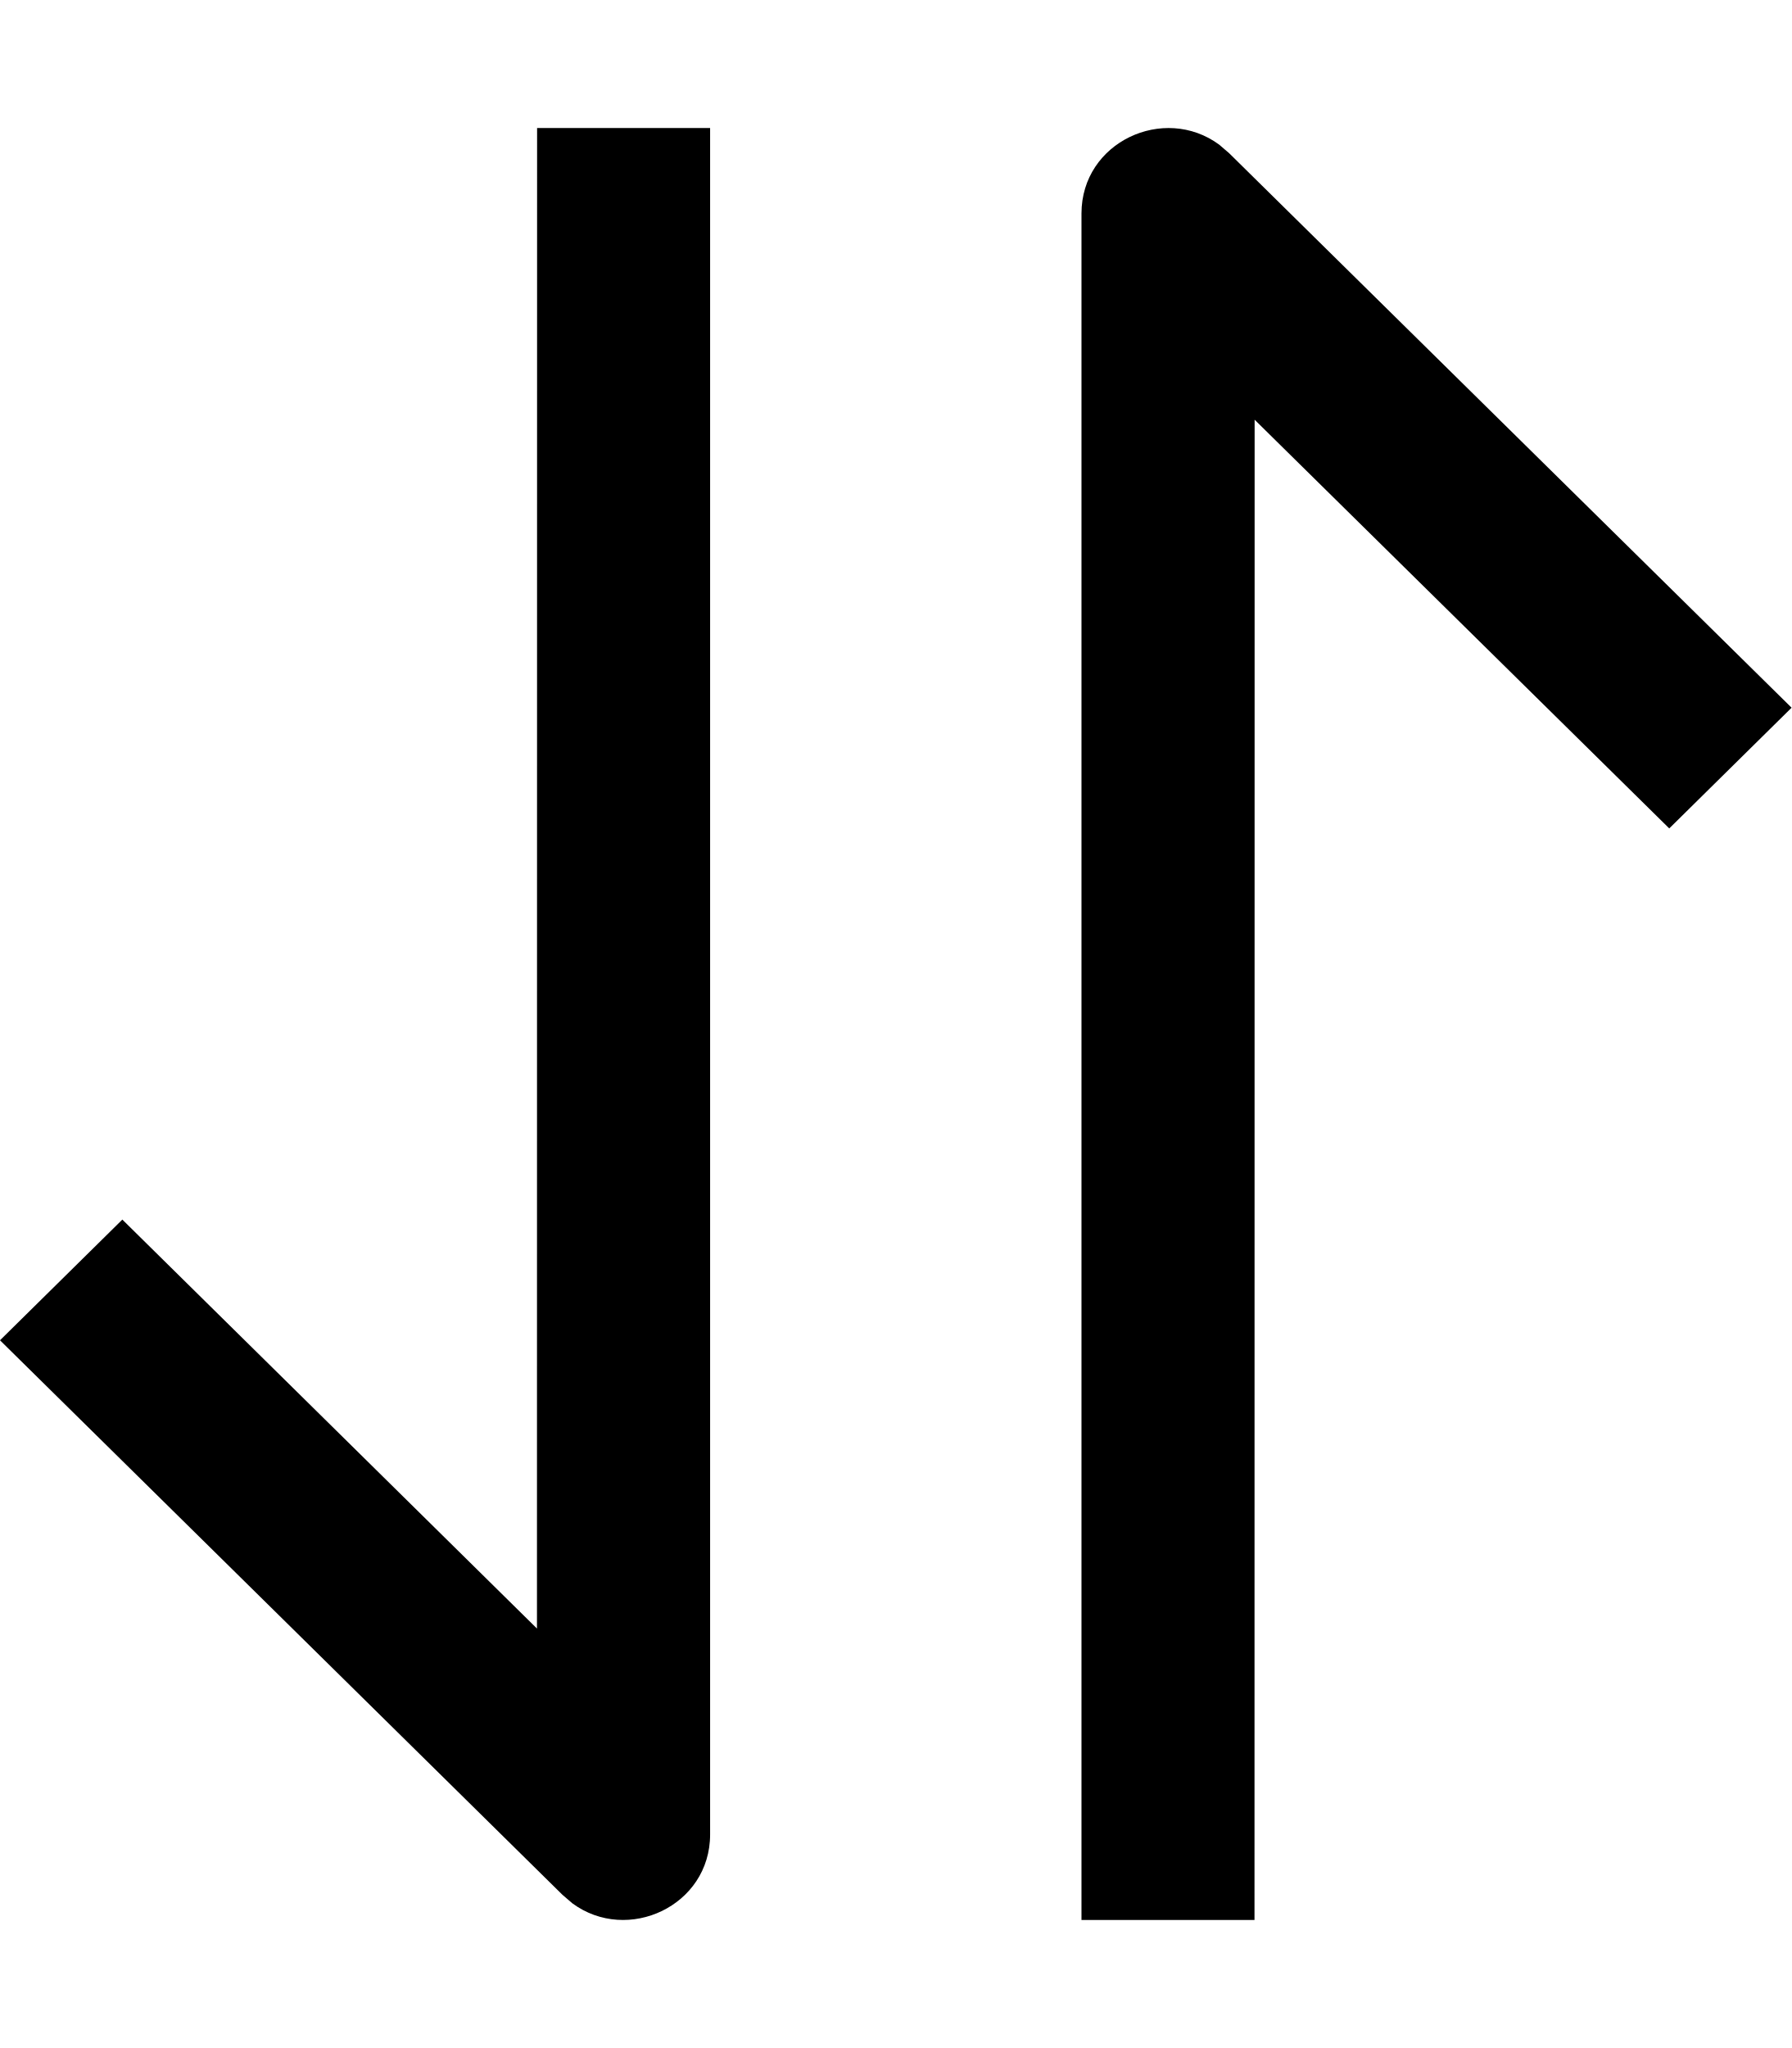
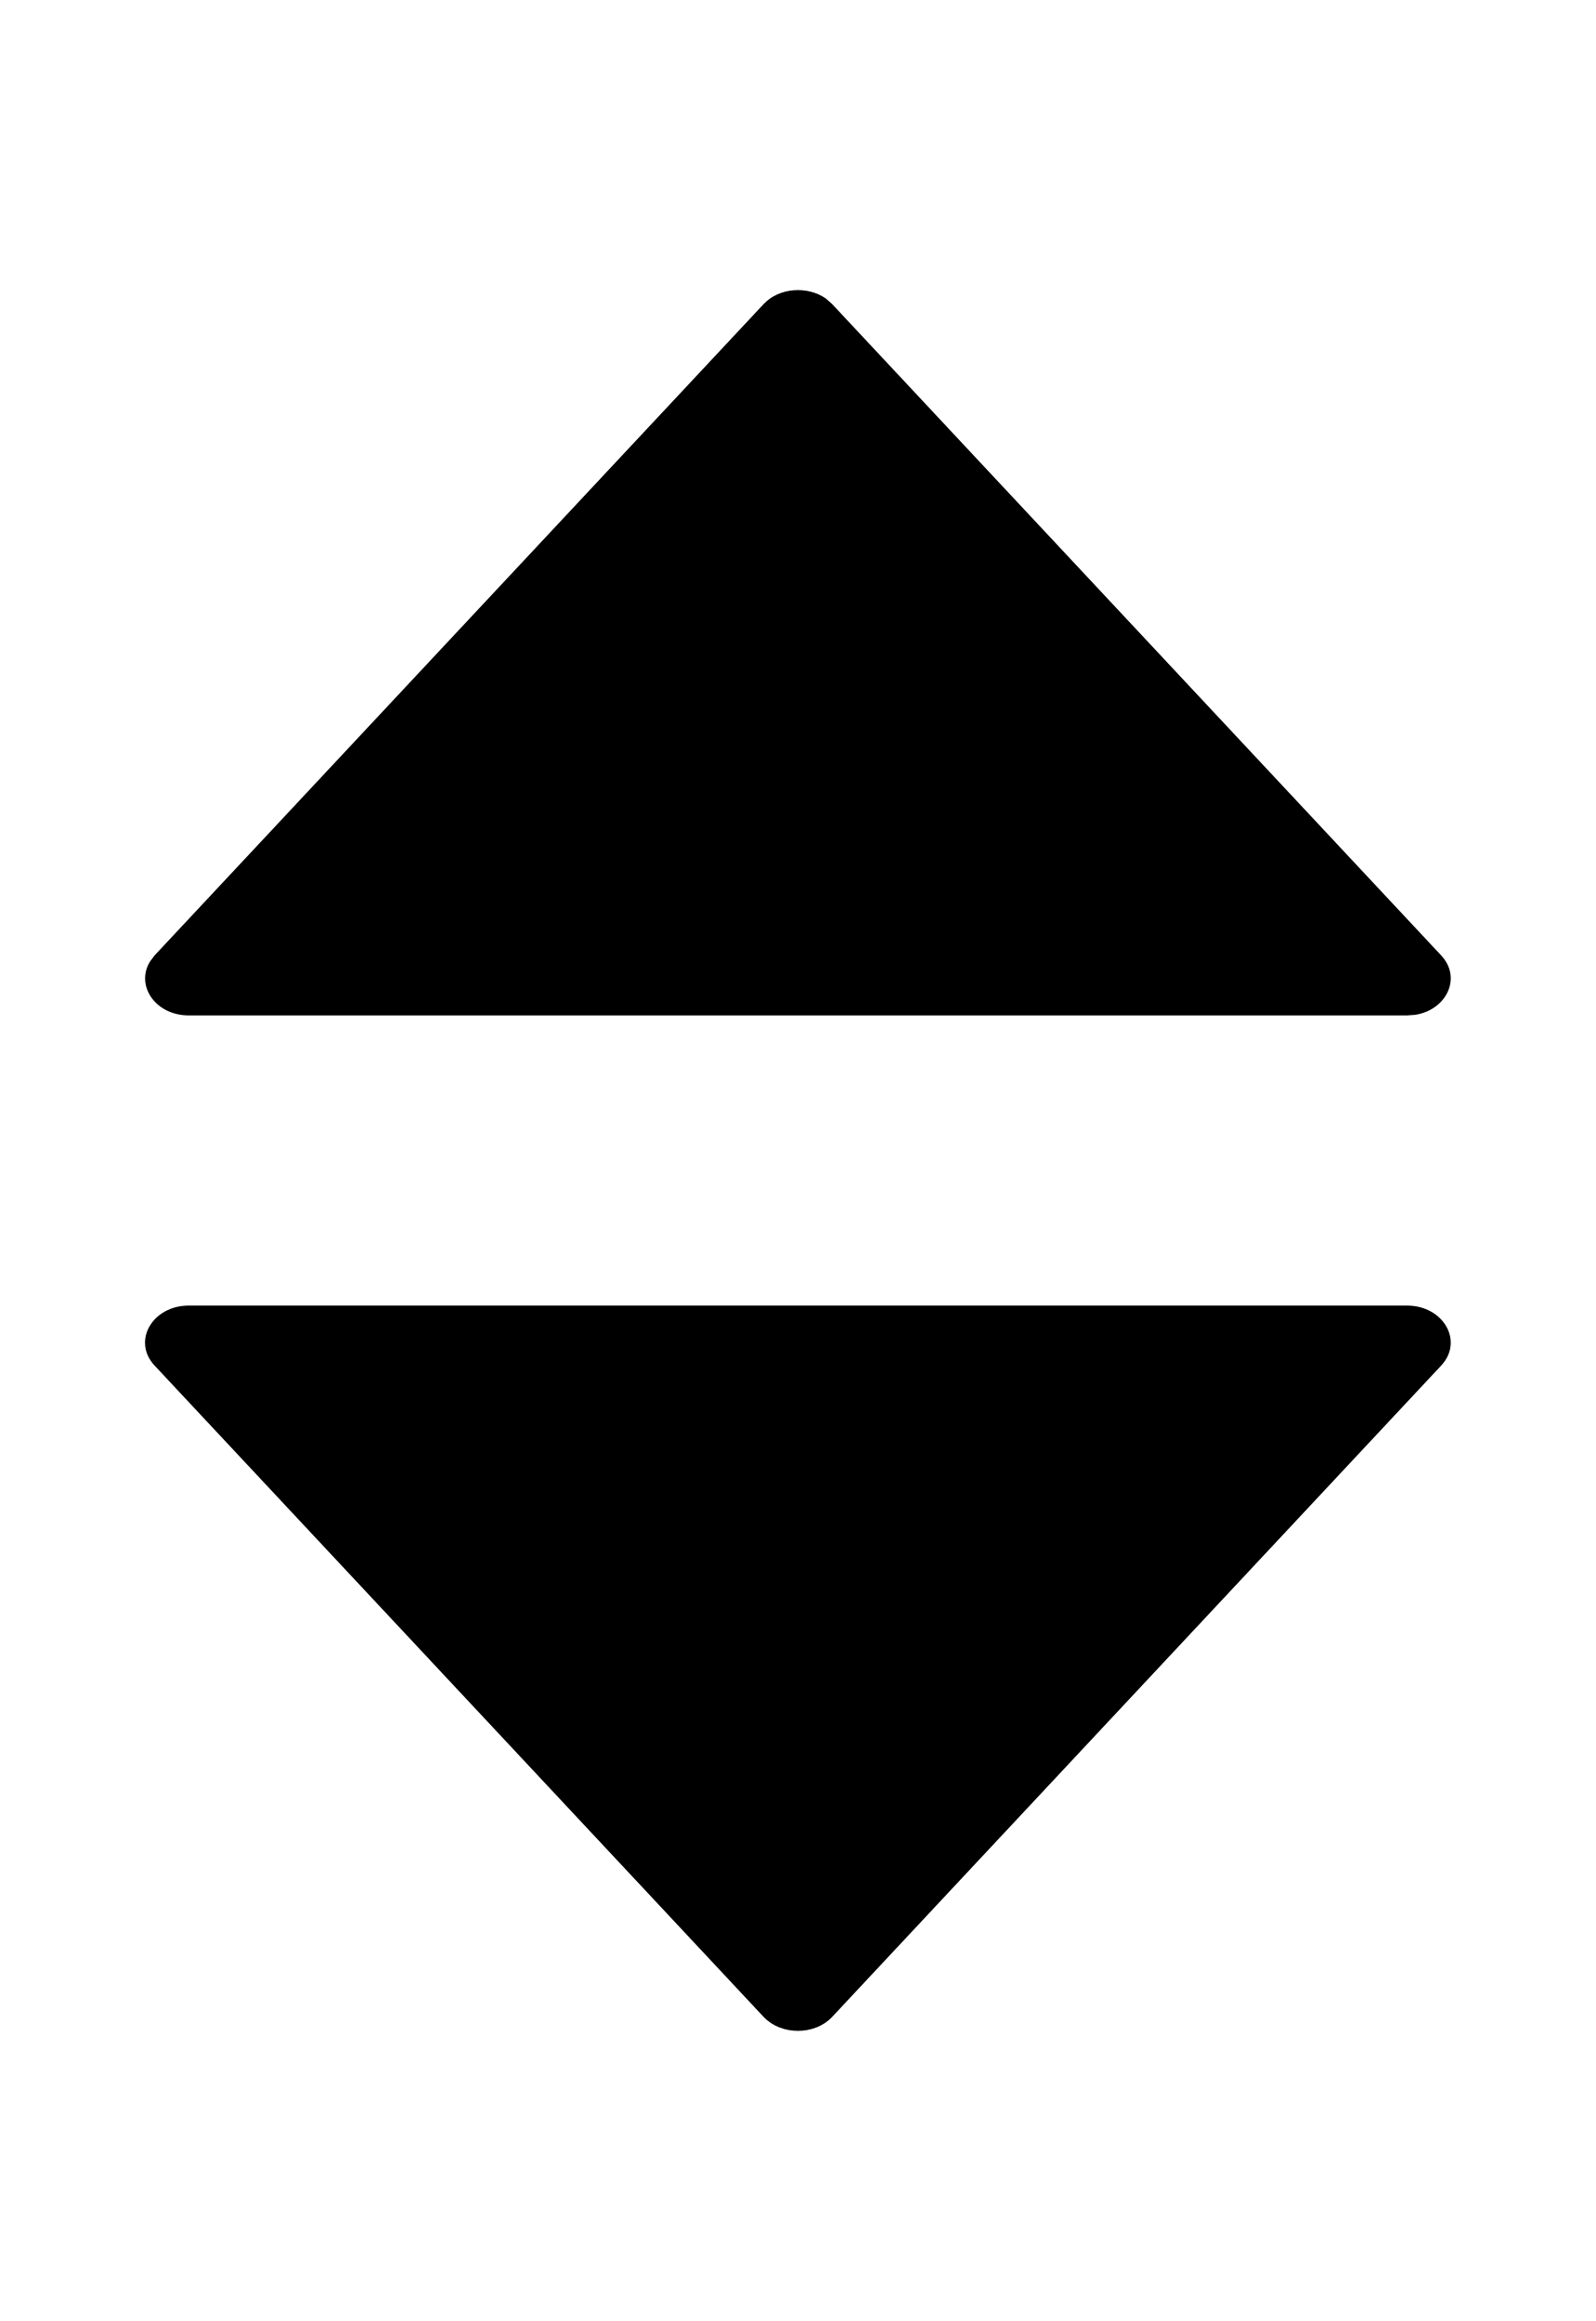
- <svg xmlns="http://www.w3.org/2000/svg" width="14px" height="16px" viewBox="0 0 14 16" version="1.1">
-   <g id="sort" stroke="none" stroke-width="1" fill="none" fill-rule="evenodd">
-     <path d="M9.527,1.13 L9.605,1.197 L14,5.529 L13.044,6.472 L9.804,3.279 L9.803,15 L8.451,15 L8.451,1.668 C8.451,1.109 9.096,0.813 9.527,1.13 Z M5.549,1 L5.549,14.332 C5.549,14.891 4.904,15.187 4.473,14.87 L4.395,14.803 L0,10.471 L0.956,9.528 L4.196,12.723 L4.197,1 L5.549,1 Z" id="形状" fill="#000000" />
+ <svg xmlns="http://www.w3.org/2000/svg" width="11px" height="16px" viewBox="0 0 11 16" version="1.1">
+   <g id="基础通用类/排序/填充/16" stroke="none" stroke-width="1" fill="none" fill-rule="evenodd">
+     <path d="M9.698,9 C9.95,9 10.091,9.245 9.935,9.413 L5.736,13.904 C5.616,14.032 5.385,14.032 5.264,13.904 L1.065,9.413 C0.909,9.245 1.05,9 1.302,9 L9.698,9 Z" id="路径" fill="#000000" />
+     <path d="M5.264,2.096 C5.371,1.982 5.566,1.969 5.693,2.058 L5.736,2.096 L9.935,6.587 C10.079,6.742 9.97,6.963 9.754,6.996 L9.698,7 L1.302,7 C1.069,7 0.932,6.791 1.035,6.627 L1.065,6.587 L5.264,2.096 Z" id="路径" fill="#000000" />
  </g>
</svg>
